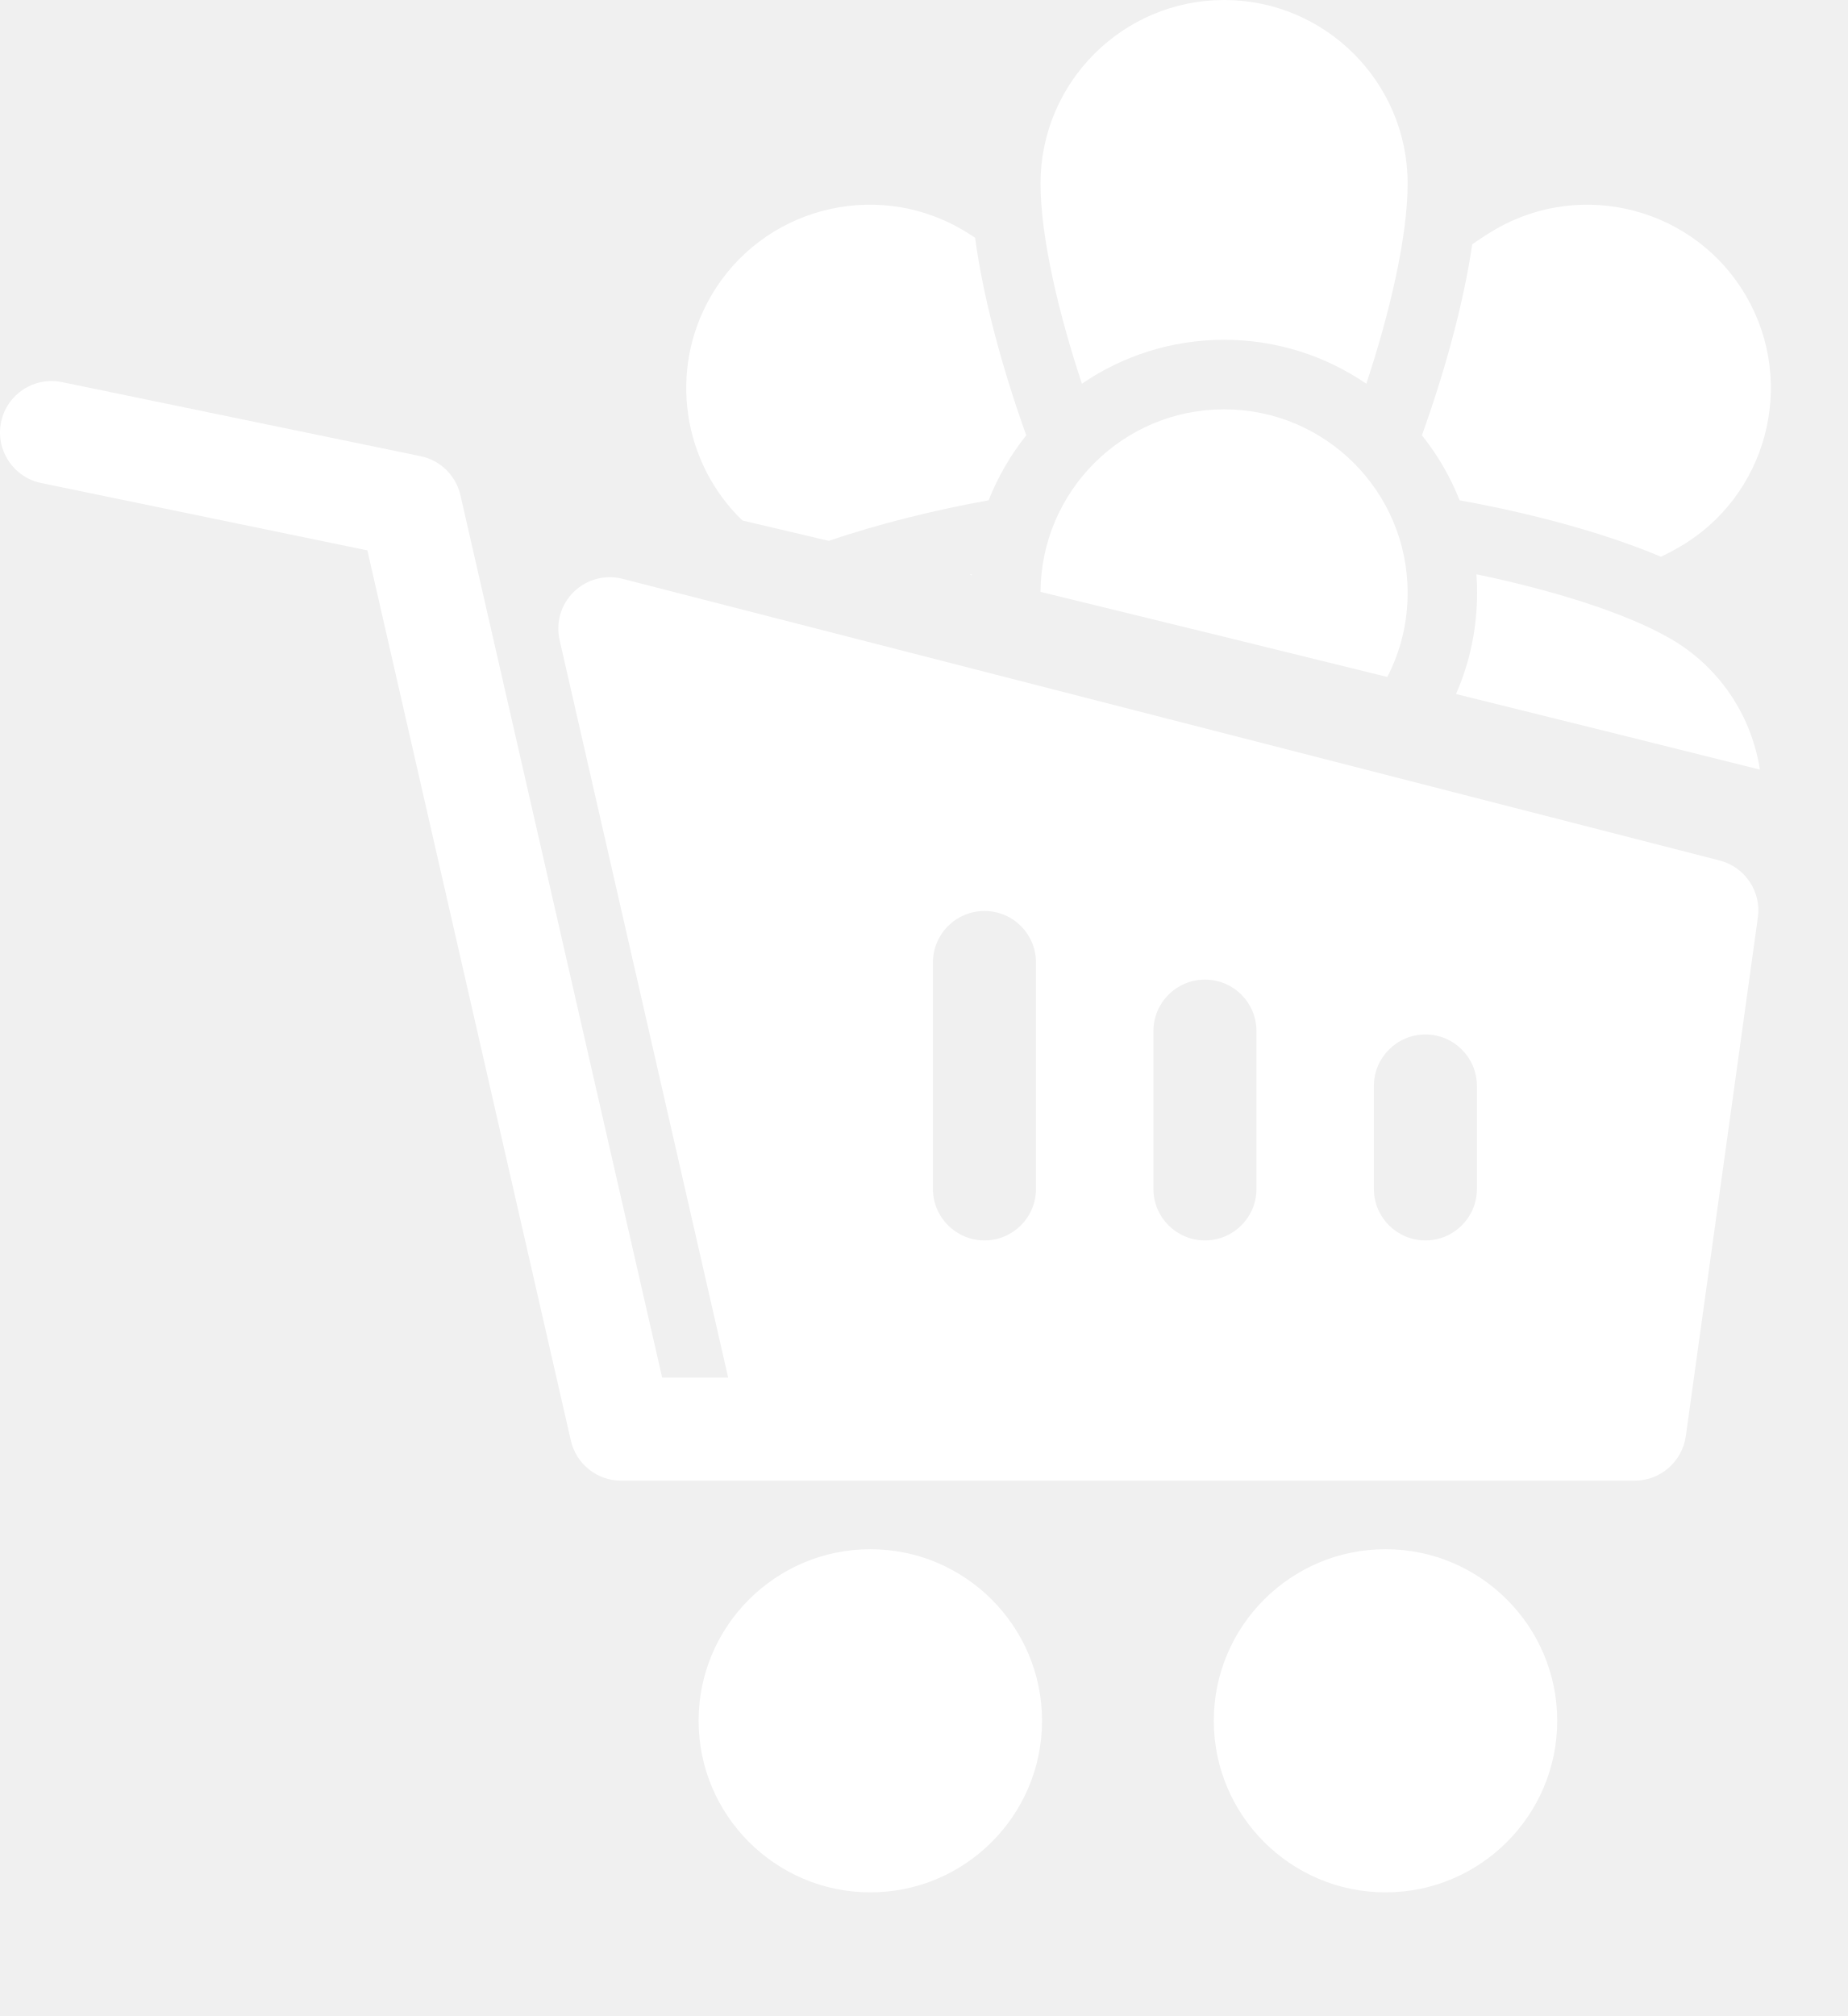
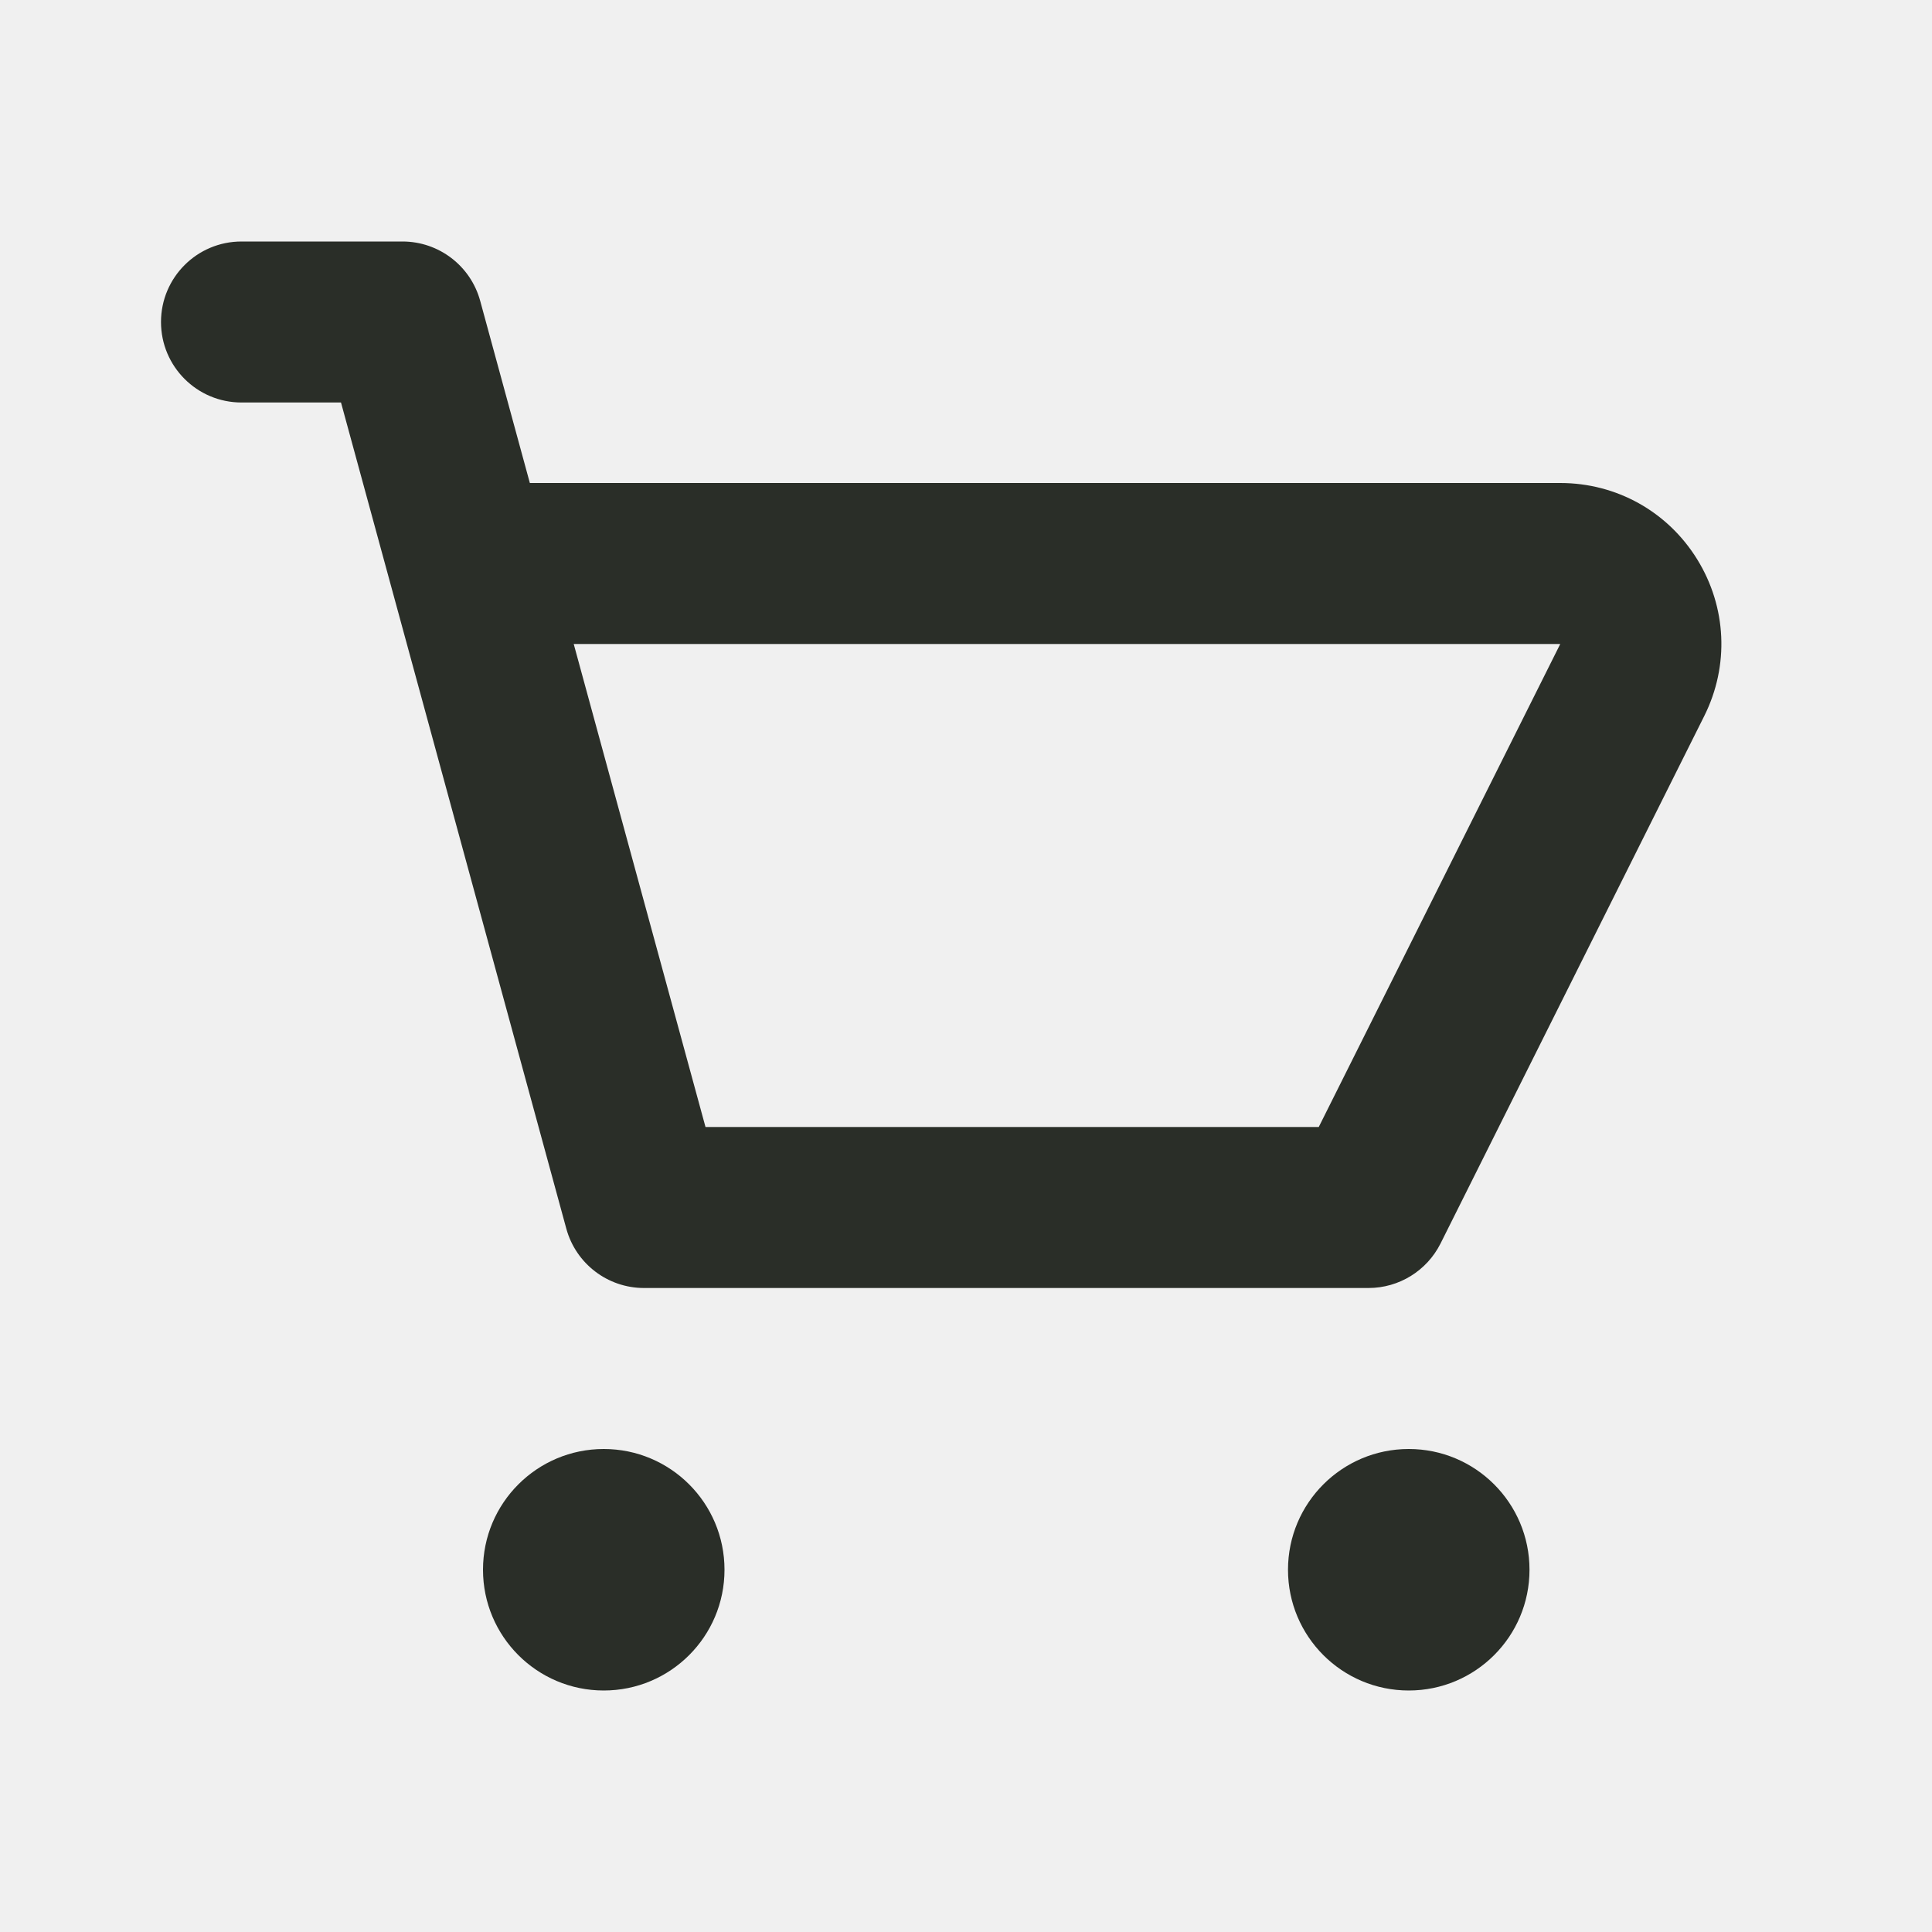
- <svg xmlns="http://www.w3.org/2000/svg" width="22" height="24" viewBox="0 0 22 24" fill="none">
-   <g clip-path="url(#clip0)">
-     <path d="M10.363 18.443C9.236 18.443 8.318 19.359 8.318 20.485C8.318 21.612 9.236 22.528 10.363 22.528C11.49 22.528 12.407 21.612 12.407 20.485C12.407 19.359 11.49 18.443 10.363 18.443Z" fill="white" />
-     <path d="M16.497 18.443C15.369 18.443 14.452 19.359 14.452 20.485C14.452 21.612 15.369 22.528 16.497 22.528C17.624 22.528 18.541 21.612 18.541 20.485C18.541 19.359 17.624 18.443 16.497 18.443Z" fill="white" />
-     <path d="M20.475 10.244L7.413 6.891C7.206 6.837 6.986 6.896 6.833 7.045C6.679 7.194 6.615 7.412 6.663 7.62L8.67 16.4H7.884L5.482 5.895C5.428 5.661 5.243 5.479 5.008 5.431L0.738 4.549C0.406 4.48 0.081 4.694 0.013 5.025C-0.056 5.357 0.158 5.681 0.489 5.75L4.374 6.552L6.797 17.15C6.861 17.429 7.109 17.627 7.395 17.627H19.464C19.769 17.627 20.029 17.4 20.072 17.098L20.93 10.922C20.973 10.613 20.777 10.322 20.475 10.244ZM12.335 14.154C12.335 14.492 12.061 14.767 11.722 14.767C11.383 14.767 11.108 14.492 11.108 14.154V11.458C11.108 11.119 11.383 10.845 11.722 10.845C12.061 10.845 12.335 11.119 12.335 11.458V14.154ZM14.96 14.154C14.96 14.492 14.686 14.767 14.347 14.767C14.008 14.767 13.733 14.492 13.733 14.154V12.275C13.733 11.936 14.008 11.662 14.347 11.662C14.686 11.662 14.96 11.936 14.96 12.275V14.154ZM17.585 14.154C17.585 14.492 17.311 14.767 16.972 14.767C16.633 14.767 16.358 14.492 16.358 14.154V12.928C16.358 12.59 16.633 12.315 16.972 12.315C17.311 12.315 17.585 12.59 17.585 12.928V14.154Z" fill="white" />
-   </g>
-   <path fill-rule="evenodd" clip-rule="evenodd" d="M16.268 4.568C15.785 4.238 15.202 4.045 14.575 4.045C13.948 4.045 13.365 4.238 12.882 4.568C12.602 3.725 12.389 2.816 12.389 2.185C12.389 0.98 13.37 0 14.575 0C15.78 0 16.76 0.98 16.76 2.185C16.76 2.816 16.548 3.725 16.268 4.568ZM11.546 6.842C11.554 6.844 11.562 6.846 11.57 6.848C11.57 6.844 11.57 6.841 11.57 6.837C11.562 6.839 11.554 6.84 11.546 6.842ZM16.518 8.059C15.185 7.73 13.752 7.378 12.389 7.046C12.396 5.845 13.372 4.873 14.575 4.873C15.782 4.873 16.76 5.851 16.76 7.058C16.76 7.419 16.673 7.759 16.518 8.059ZM20.954 9.162C20.088 8.945 18.799 8.624 17.336 8.262C17.498 7.893 17.587 7.486 17.587 7.058C17.587 6.984 17.585 6.91 17.579 6.837C18.449 7.017 19.341 7.287 19.887 7.602C20.483 7.946 20.856 8.53 20.954 9.162ZM9.869 6.439C9.508 6.353 9.163 6.272 8.839 6.196C8.133 5.516 7.951 4.416 8.463 3.529C9.065 2.485 10.404 2.127 11.448 2.729C11.501 2.76 11.555 2.793 11.61 2.83C11.708 3.567 11.948 4.428 12.219 5.182C12.034 5.415 11.882 5.675 11.771 5.956C11.143 6.069 10.466 6.234 9.869 6.439ZM19.993 6.514C19.926 6.553 19.853 6.591 19.776 6.628C19.08 6.333 18.189 6.102 17.379 5.956C17.268 5.675 17.116 5.415 16.93 5.182C17.192 4.455 17.424 3.629 17.529 2.909C17.624 2.842 17.718 2.781 17.807 2.729C18.851 2.127 20.19 2.485 20.793 3.529C21.395 4.573 21.036 5.912 19.993 6.514Z" fill="white" />
-   <defs>
-     <clipPath id="clip0">
-       <rect width="20.936" height="20.936" fill="white" transform="translate(0 3.06384)" />
-     </clipPath>
-   </defs>
+ <svg xmlns="http://www.w3.org/2000/svg" width="24" height="24" viewBox="0 0 24 24" fill="none">
+   <path fill-rule="evenodd" clip-rule="evenodd" d="M19 19.5C19 20.329 18.328 21 17.5 21C16.672 21 16 20.329 16 19.5C16 18.671 16.672 18 17.5 18C18.328 18 19 18.671 19 19.5ZM9 19.5C9 20.329 8.328 21 7.5 21C6.672 21 6 20.329 6 19.5C6 18.671 6.672 18 7.5 18C8.328 18 9 18.671 9 19.5ZM16.382 14H8.764L7.127 8H19.382L16.382 14ZM21.083 6.948C20.716 6.354 20.08 6 19.382 6H6.582L5.965 3.737C5.846 3.302 5.451 3 5 3H3C2.447 3 2 3.448 2 4C2 4.552 2.447 5 3 5H4.236L7.035 15.263C7.154 15.698 7.549 16 8 16H17C17.379 16 17.725 15.786 17.895 15.447L21.171 8.894C21.483 8.269 21.45 7.542 21.083 6.948Z" fill="#2A2E28" />
</svg>
